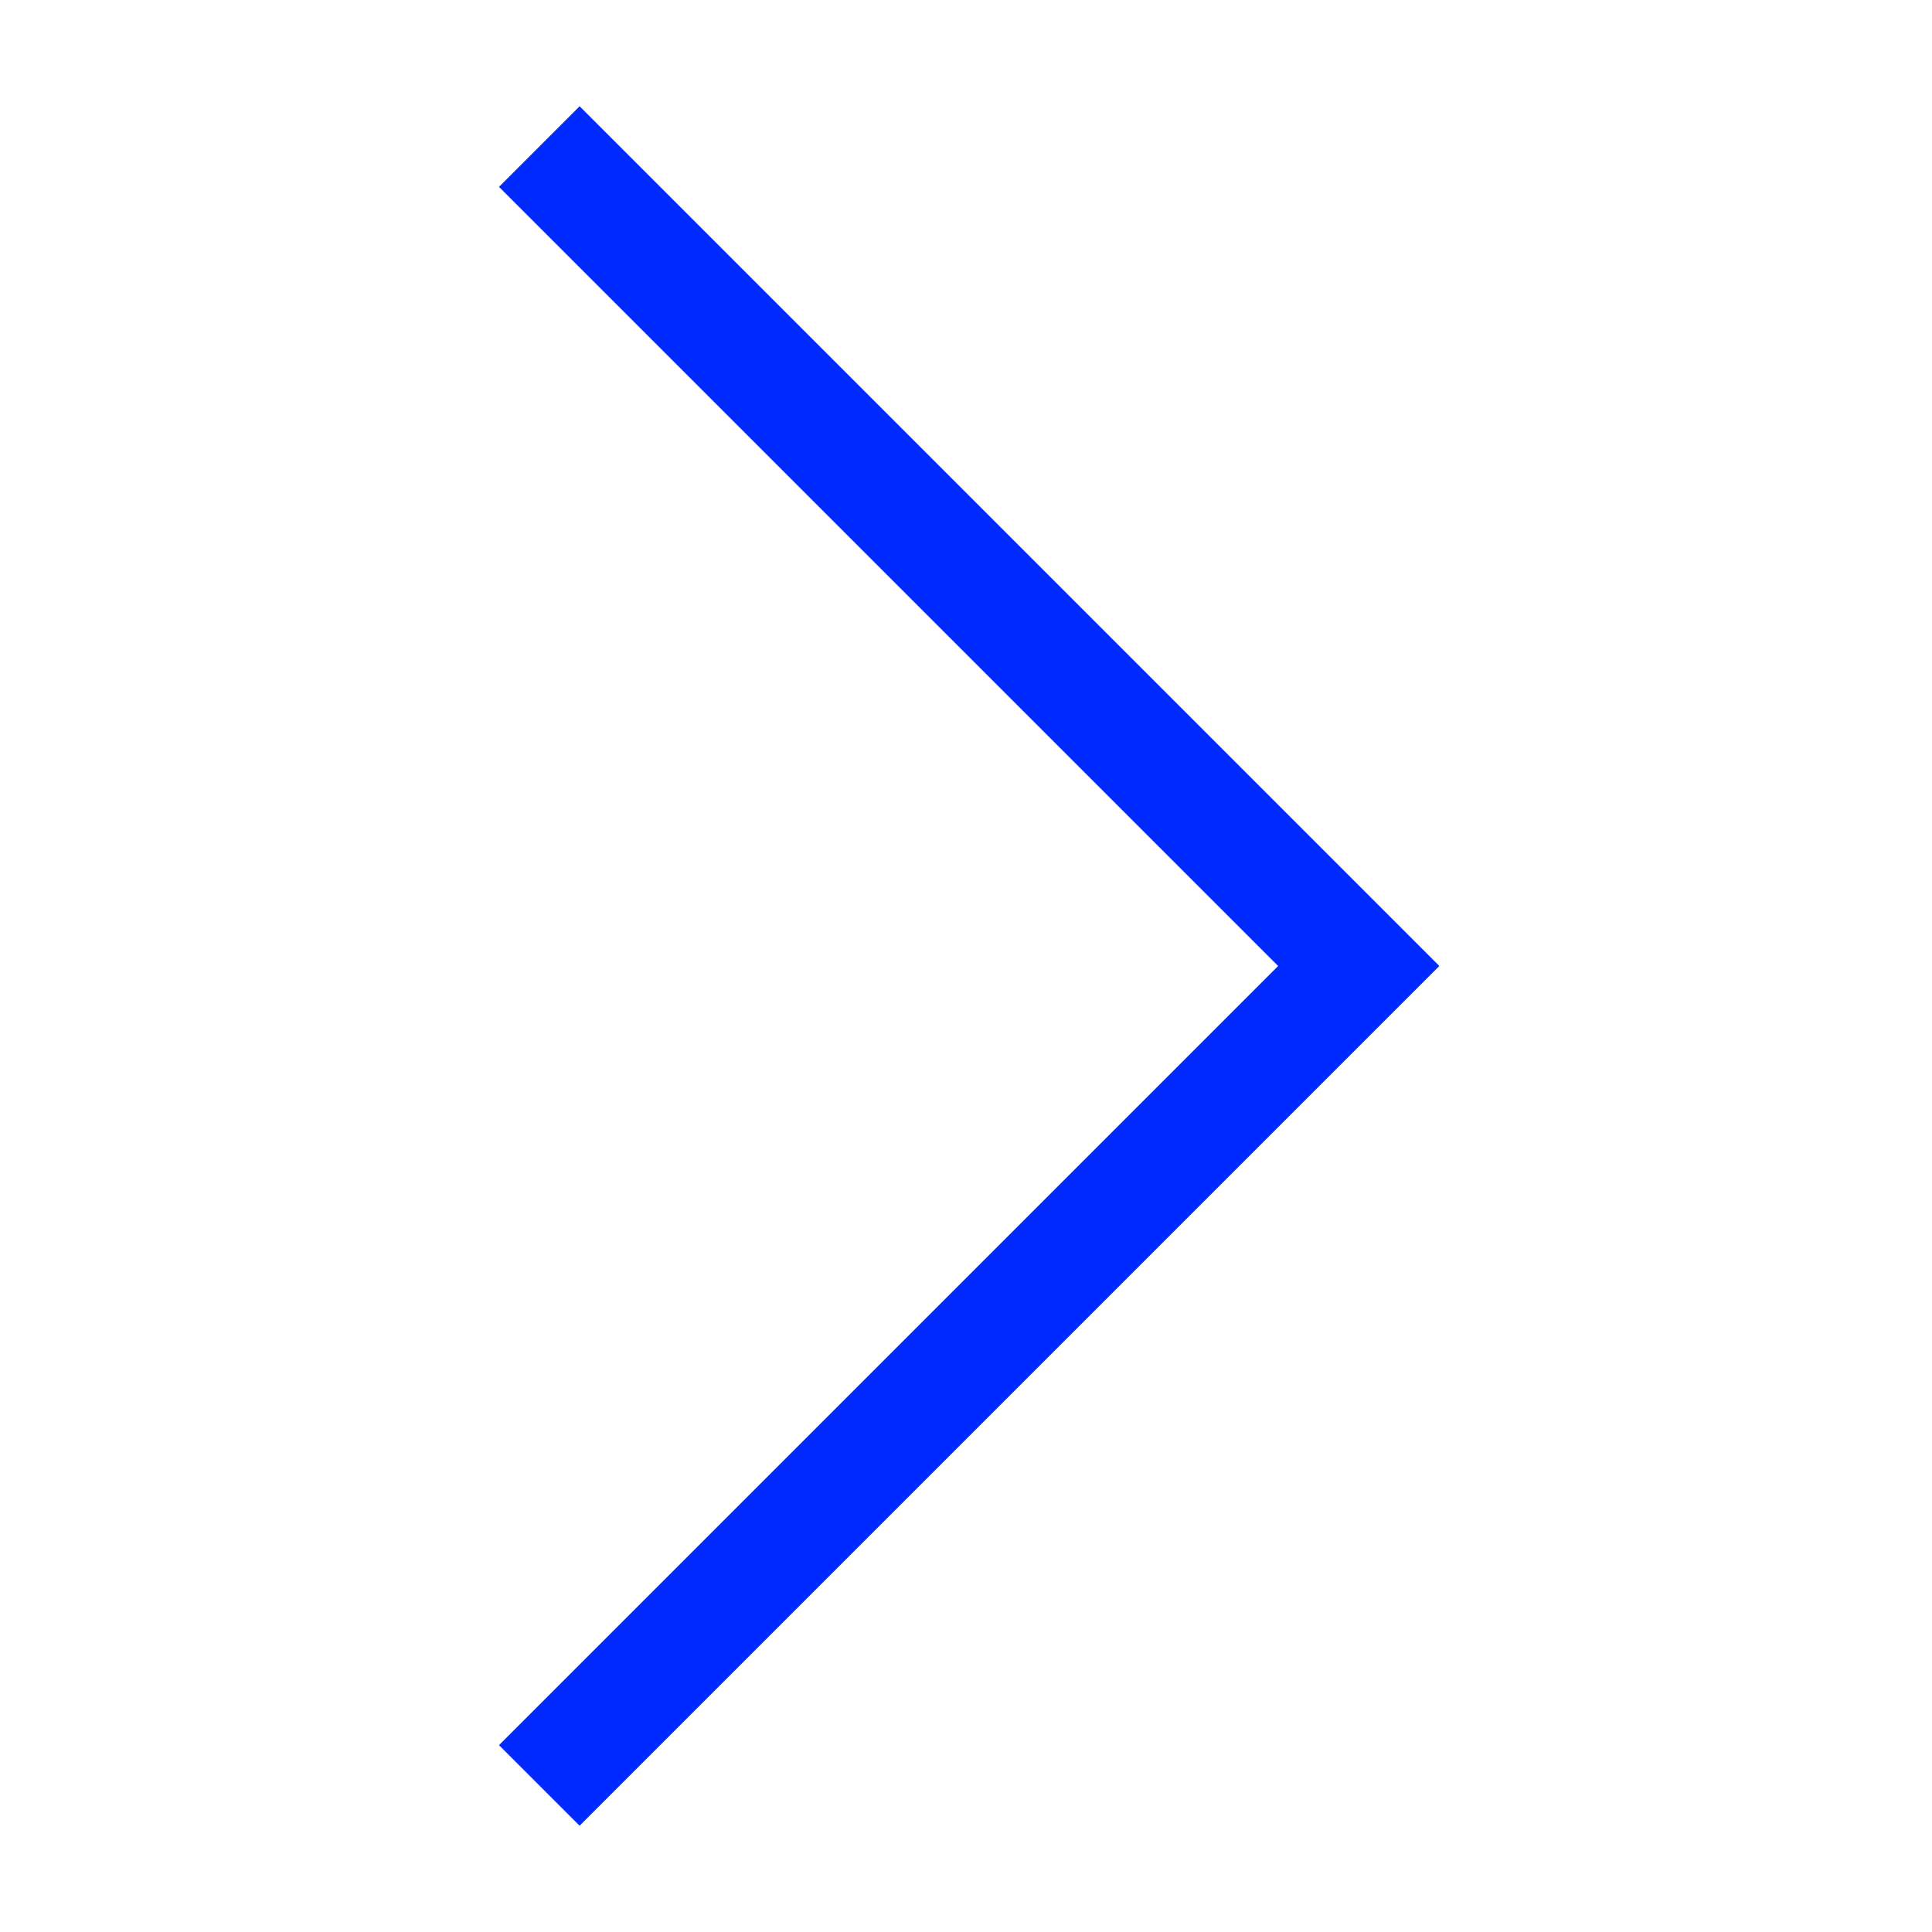
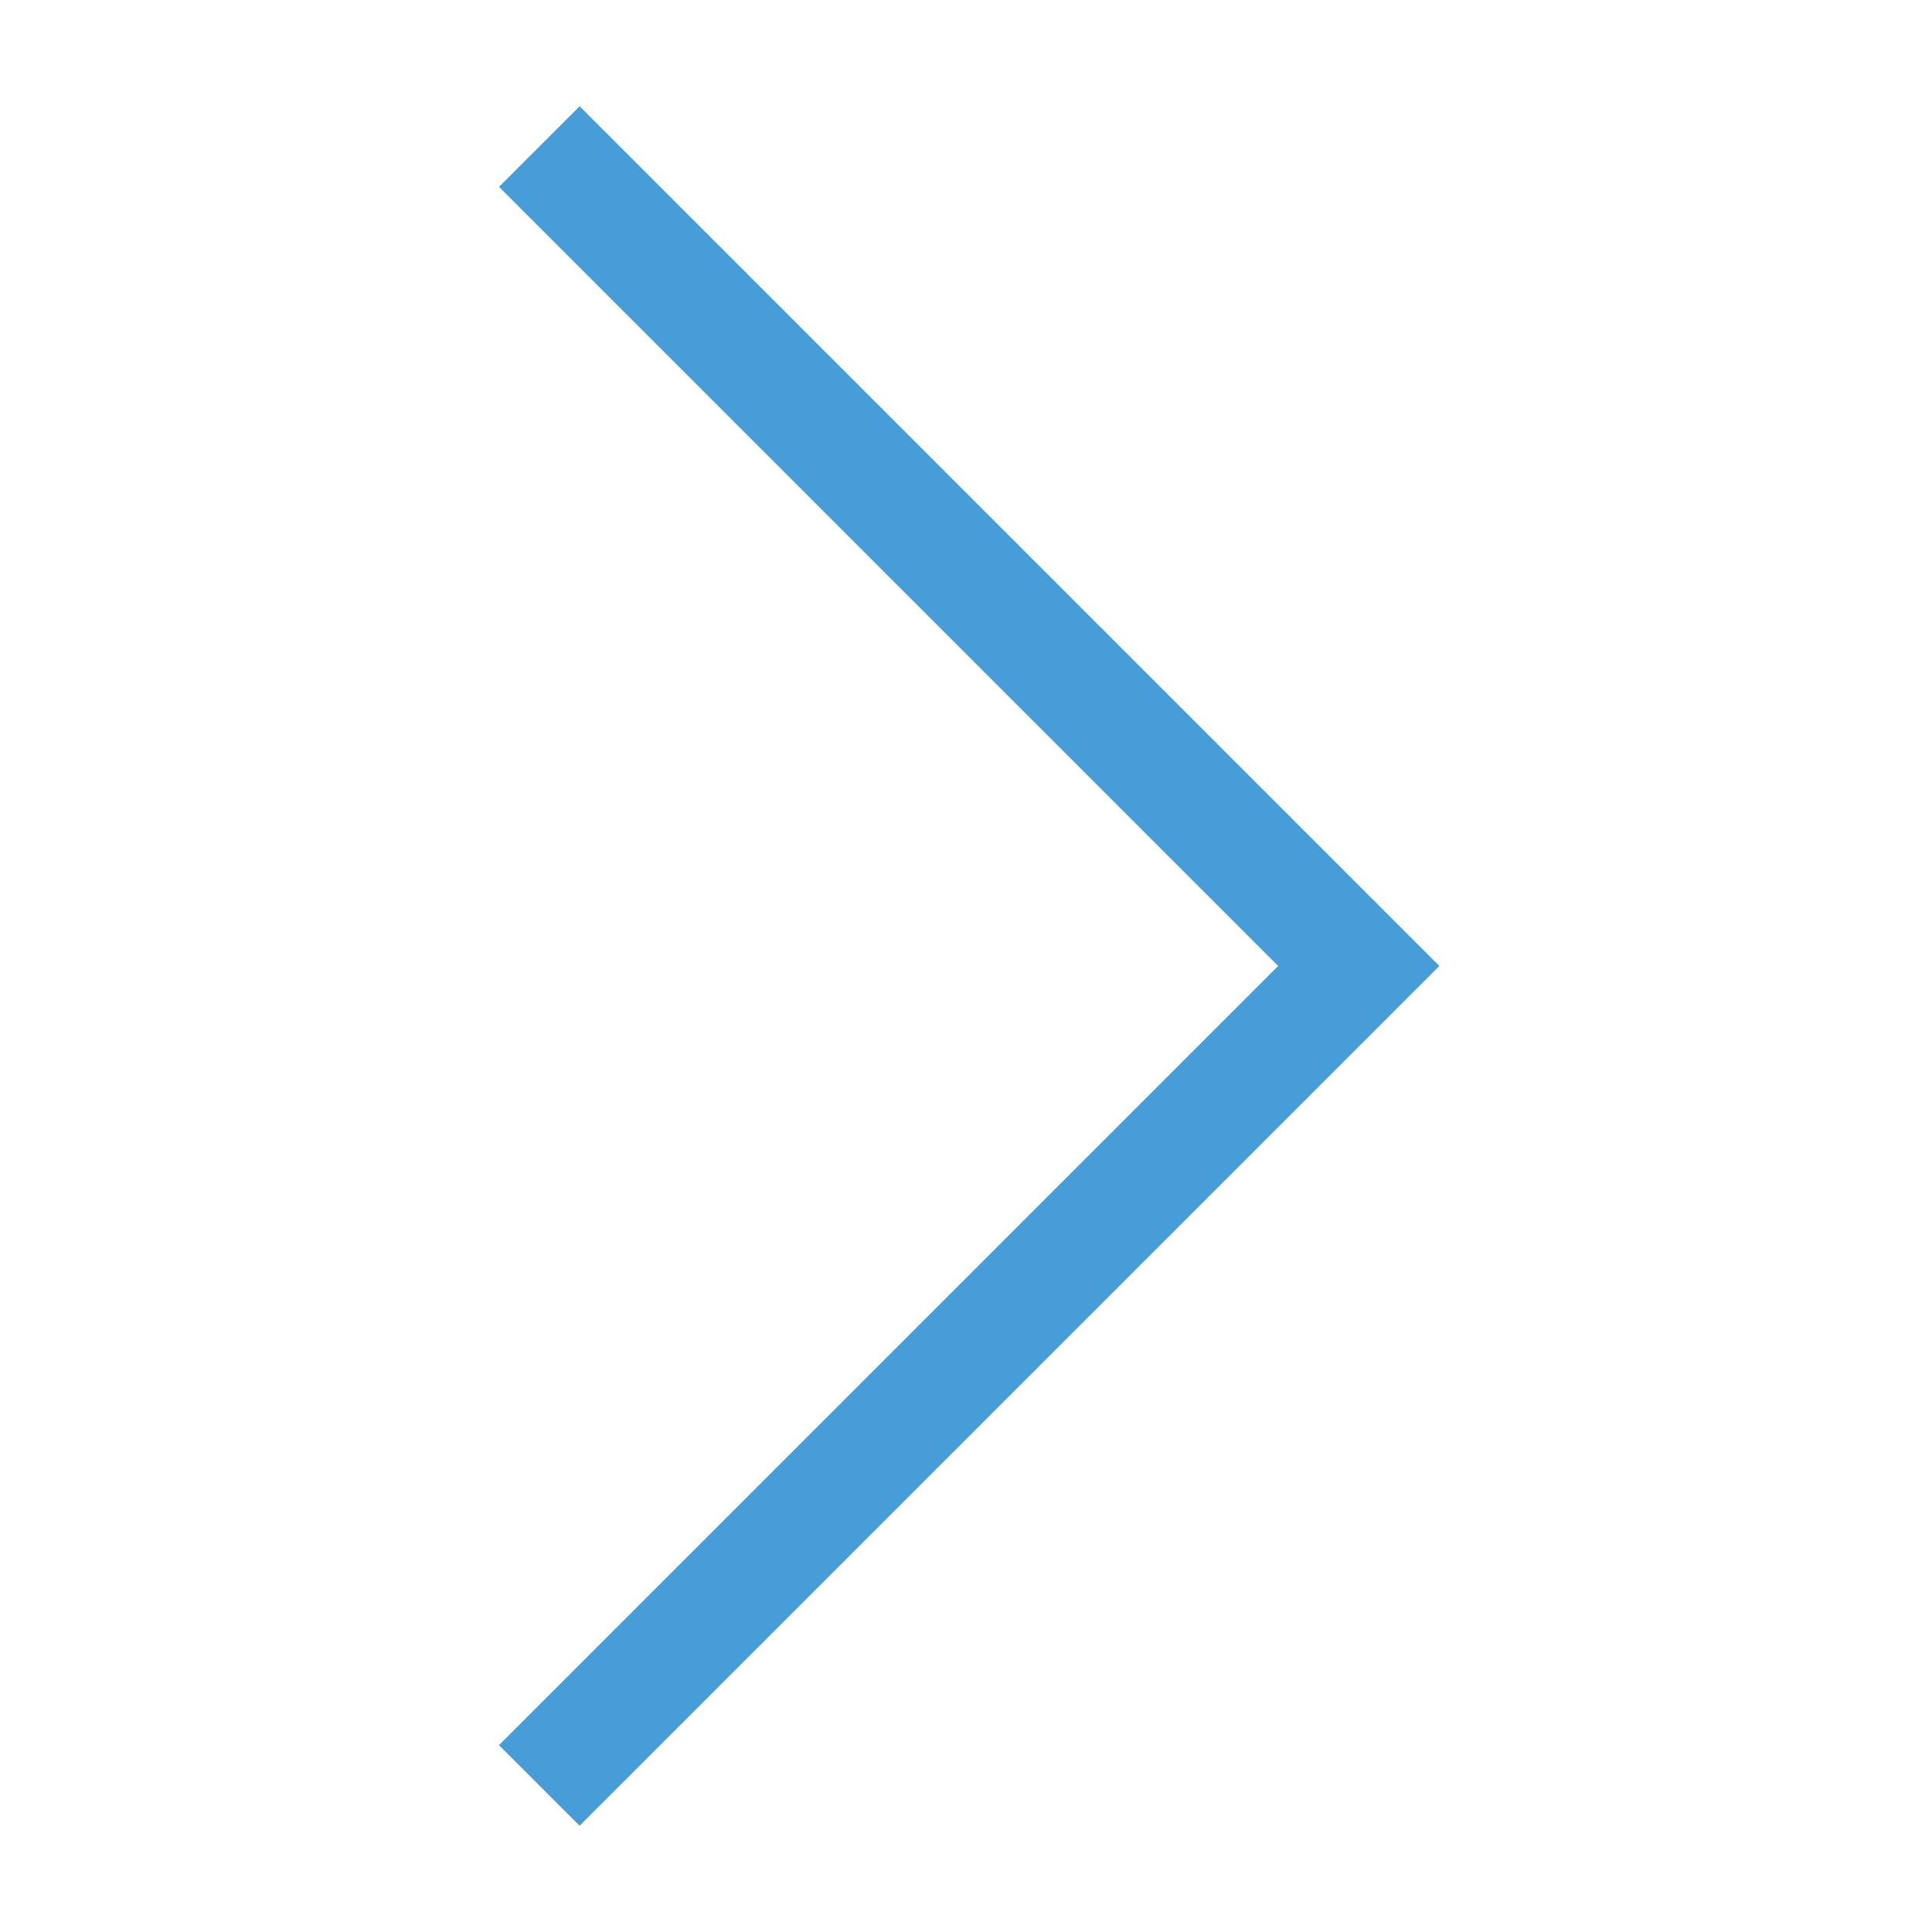
- <svg xmlns="http://www.w3.org/2000/svg" fill="#002AFF" enable-background="new 0 0 50 50" height="50px" id="Layer_1" version="1.1" viewBox="0 0 50 50" width="50px" xml:space="preserve">
+ <svg xmlns="http://www.w3.org/2000/svg" fill="#479DD7" enable-background="new 0 0 50 50" height="50px" id="Layer_1" version="1.1" viewBox="0 0 50 50" width="50px" xml:space="preserve">
  <rect fill="none" height="50" width="50" />
  <polygon points="15,2.75 12.914,4.836 33.078,25 12.914,45.164 15,47.25 37.25,25 " />
</svg>
